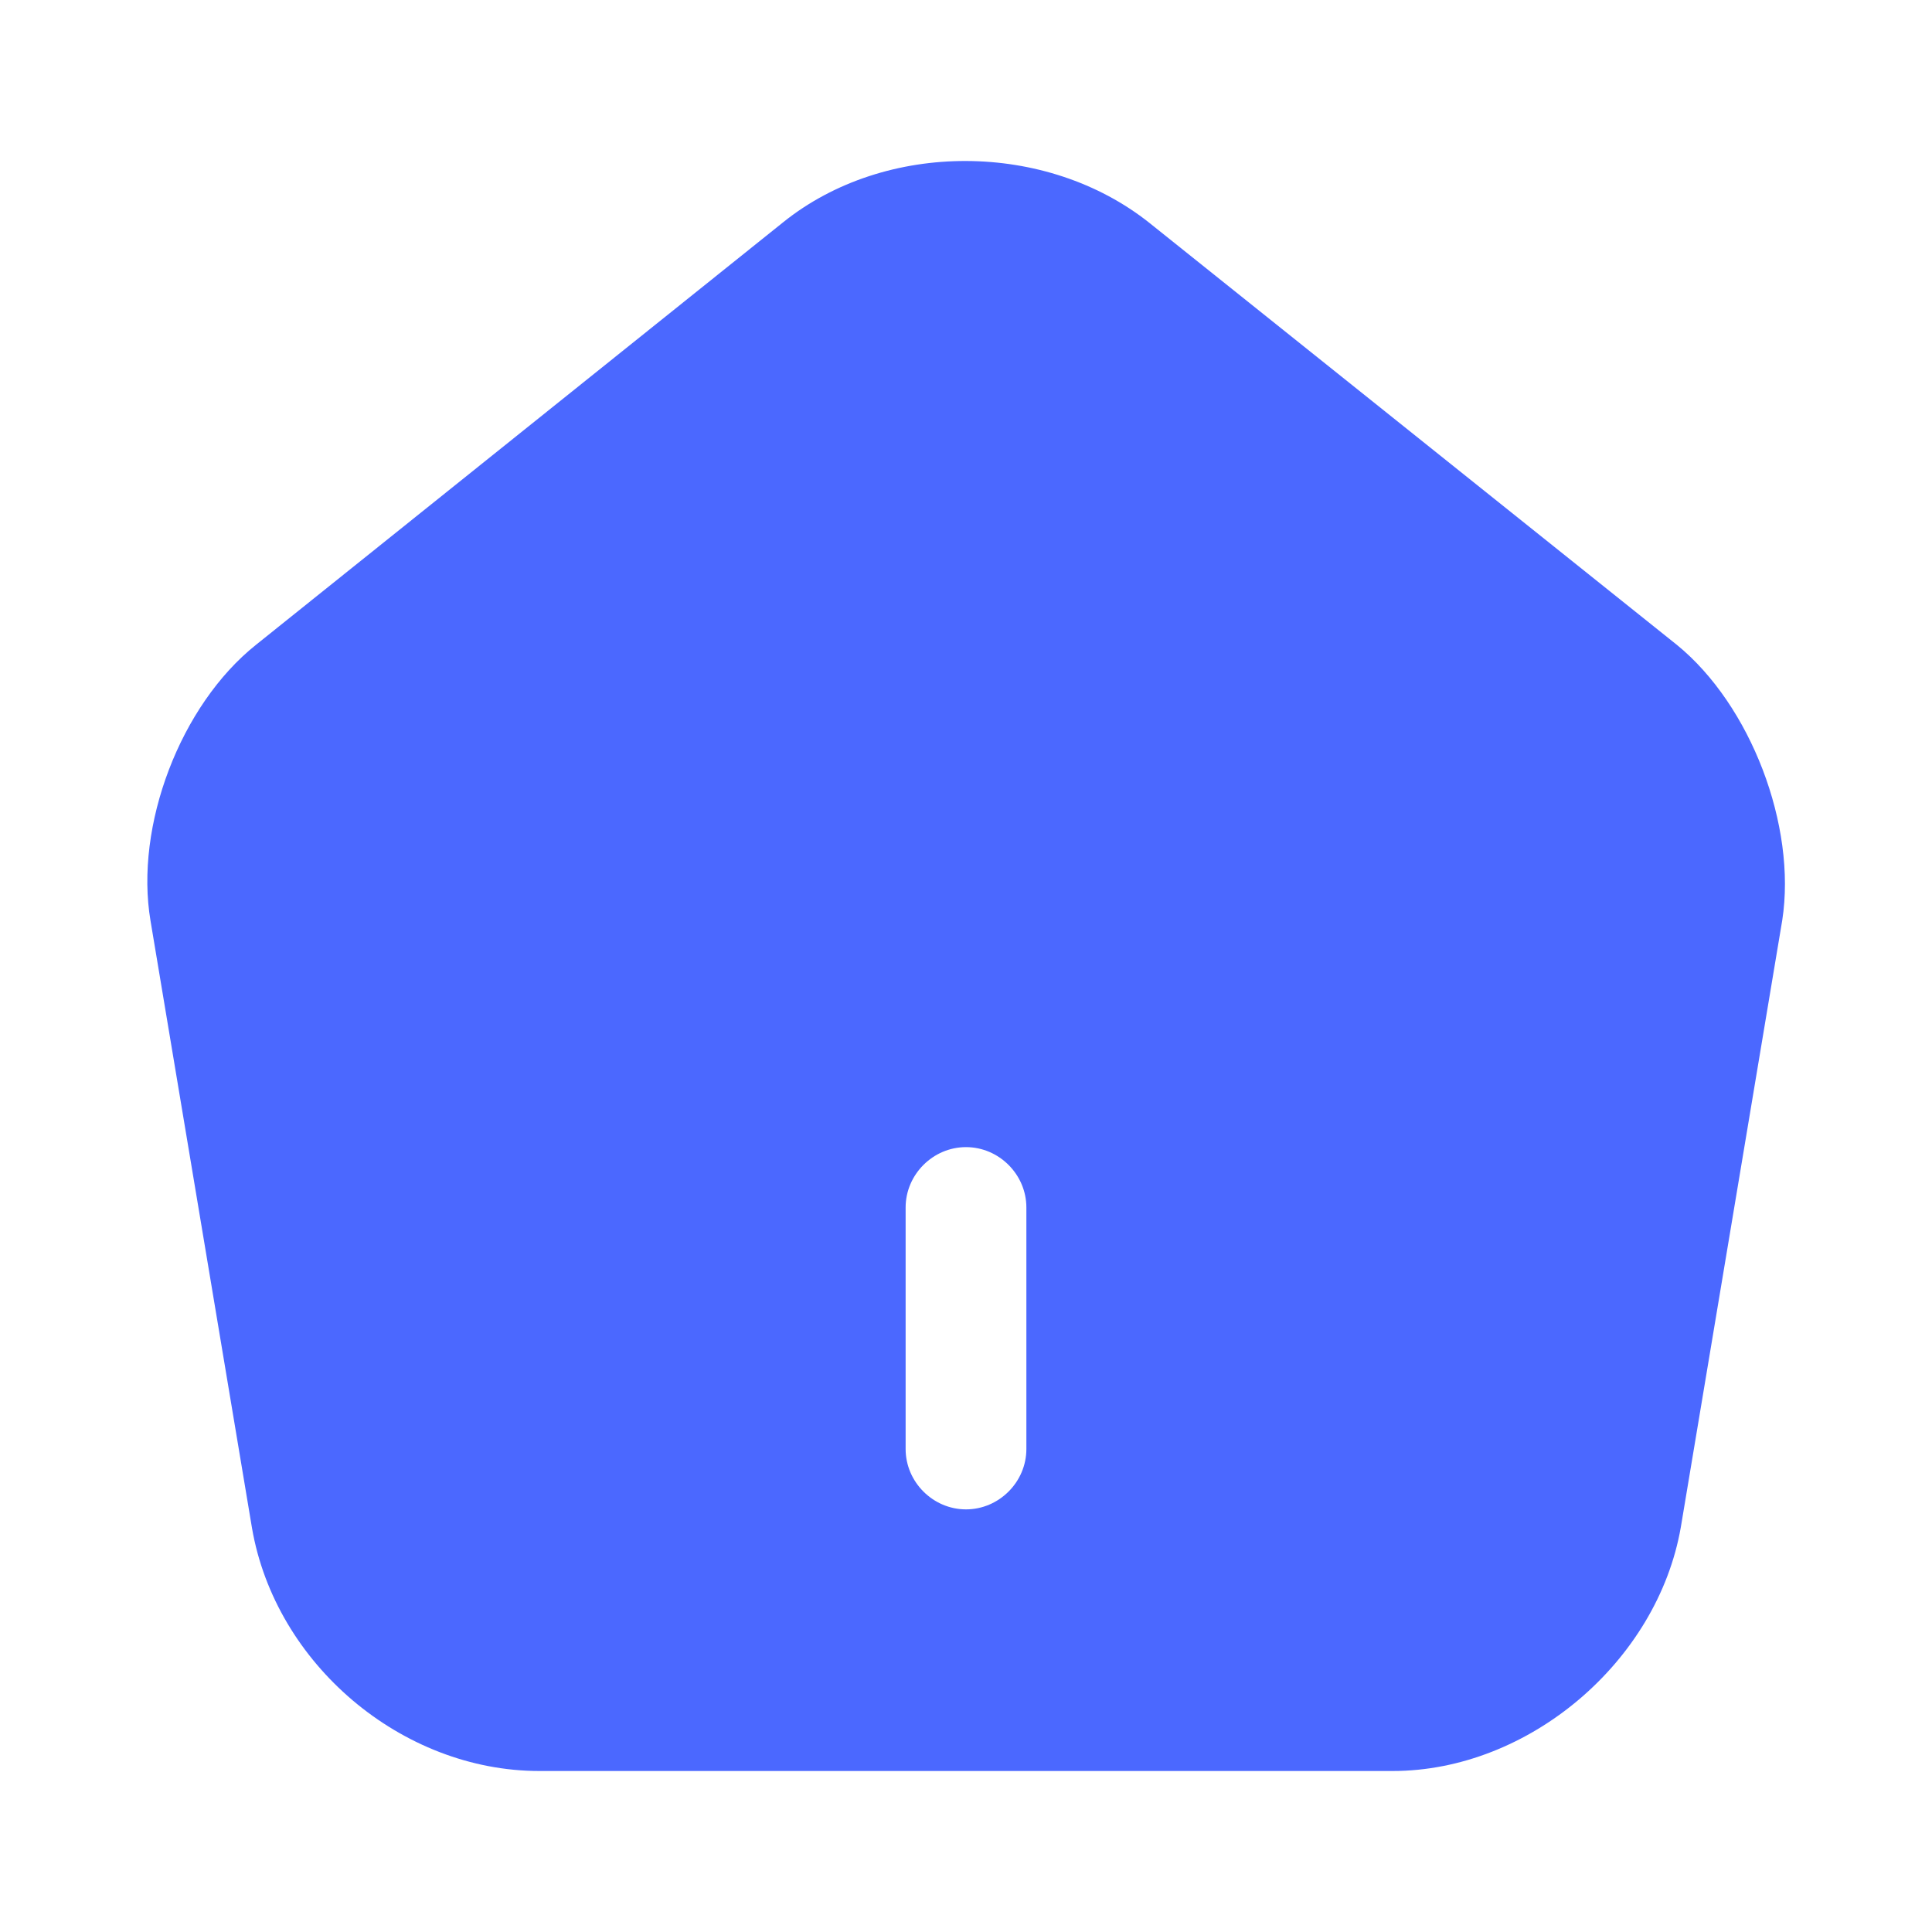
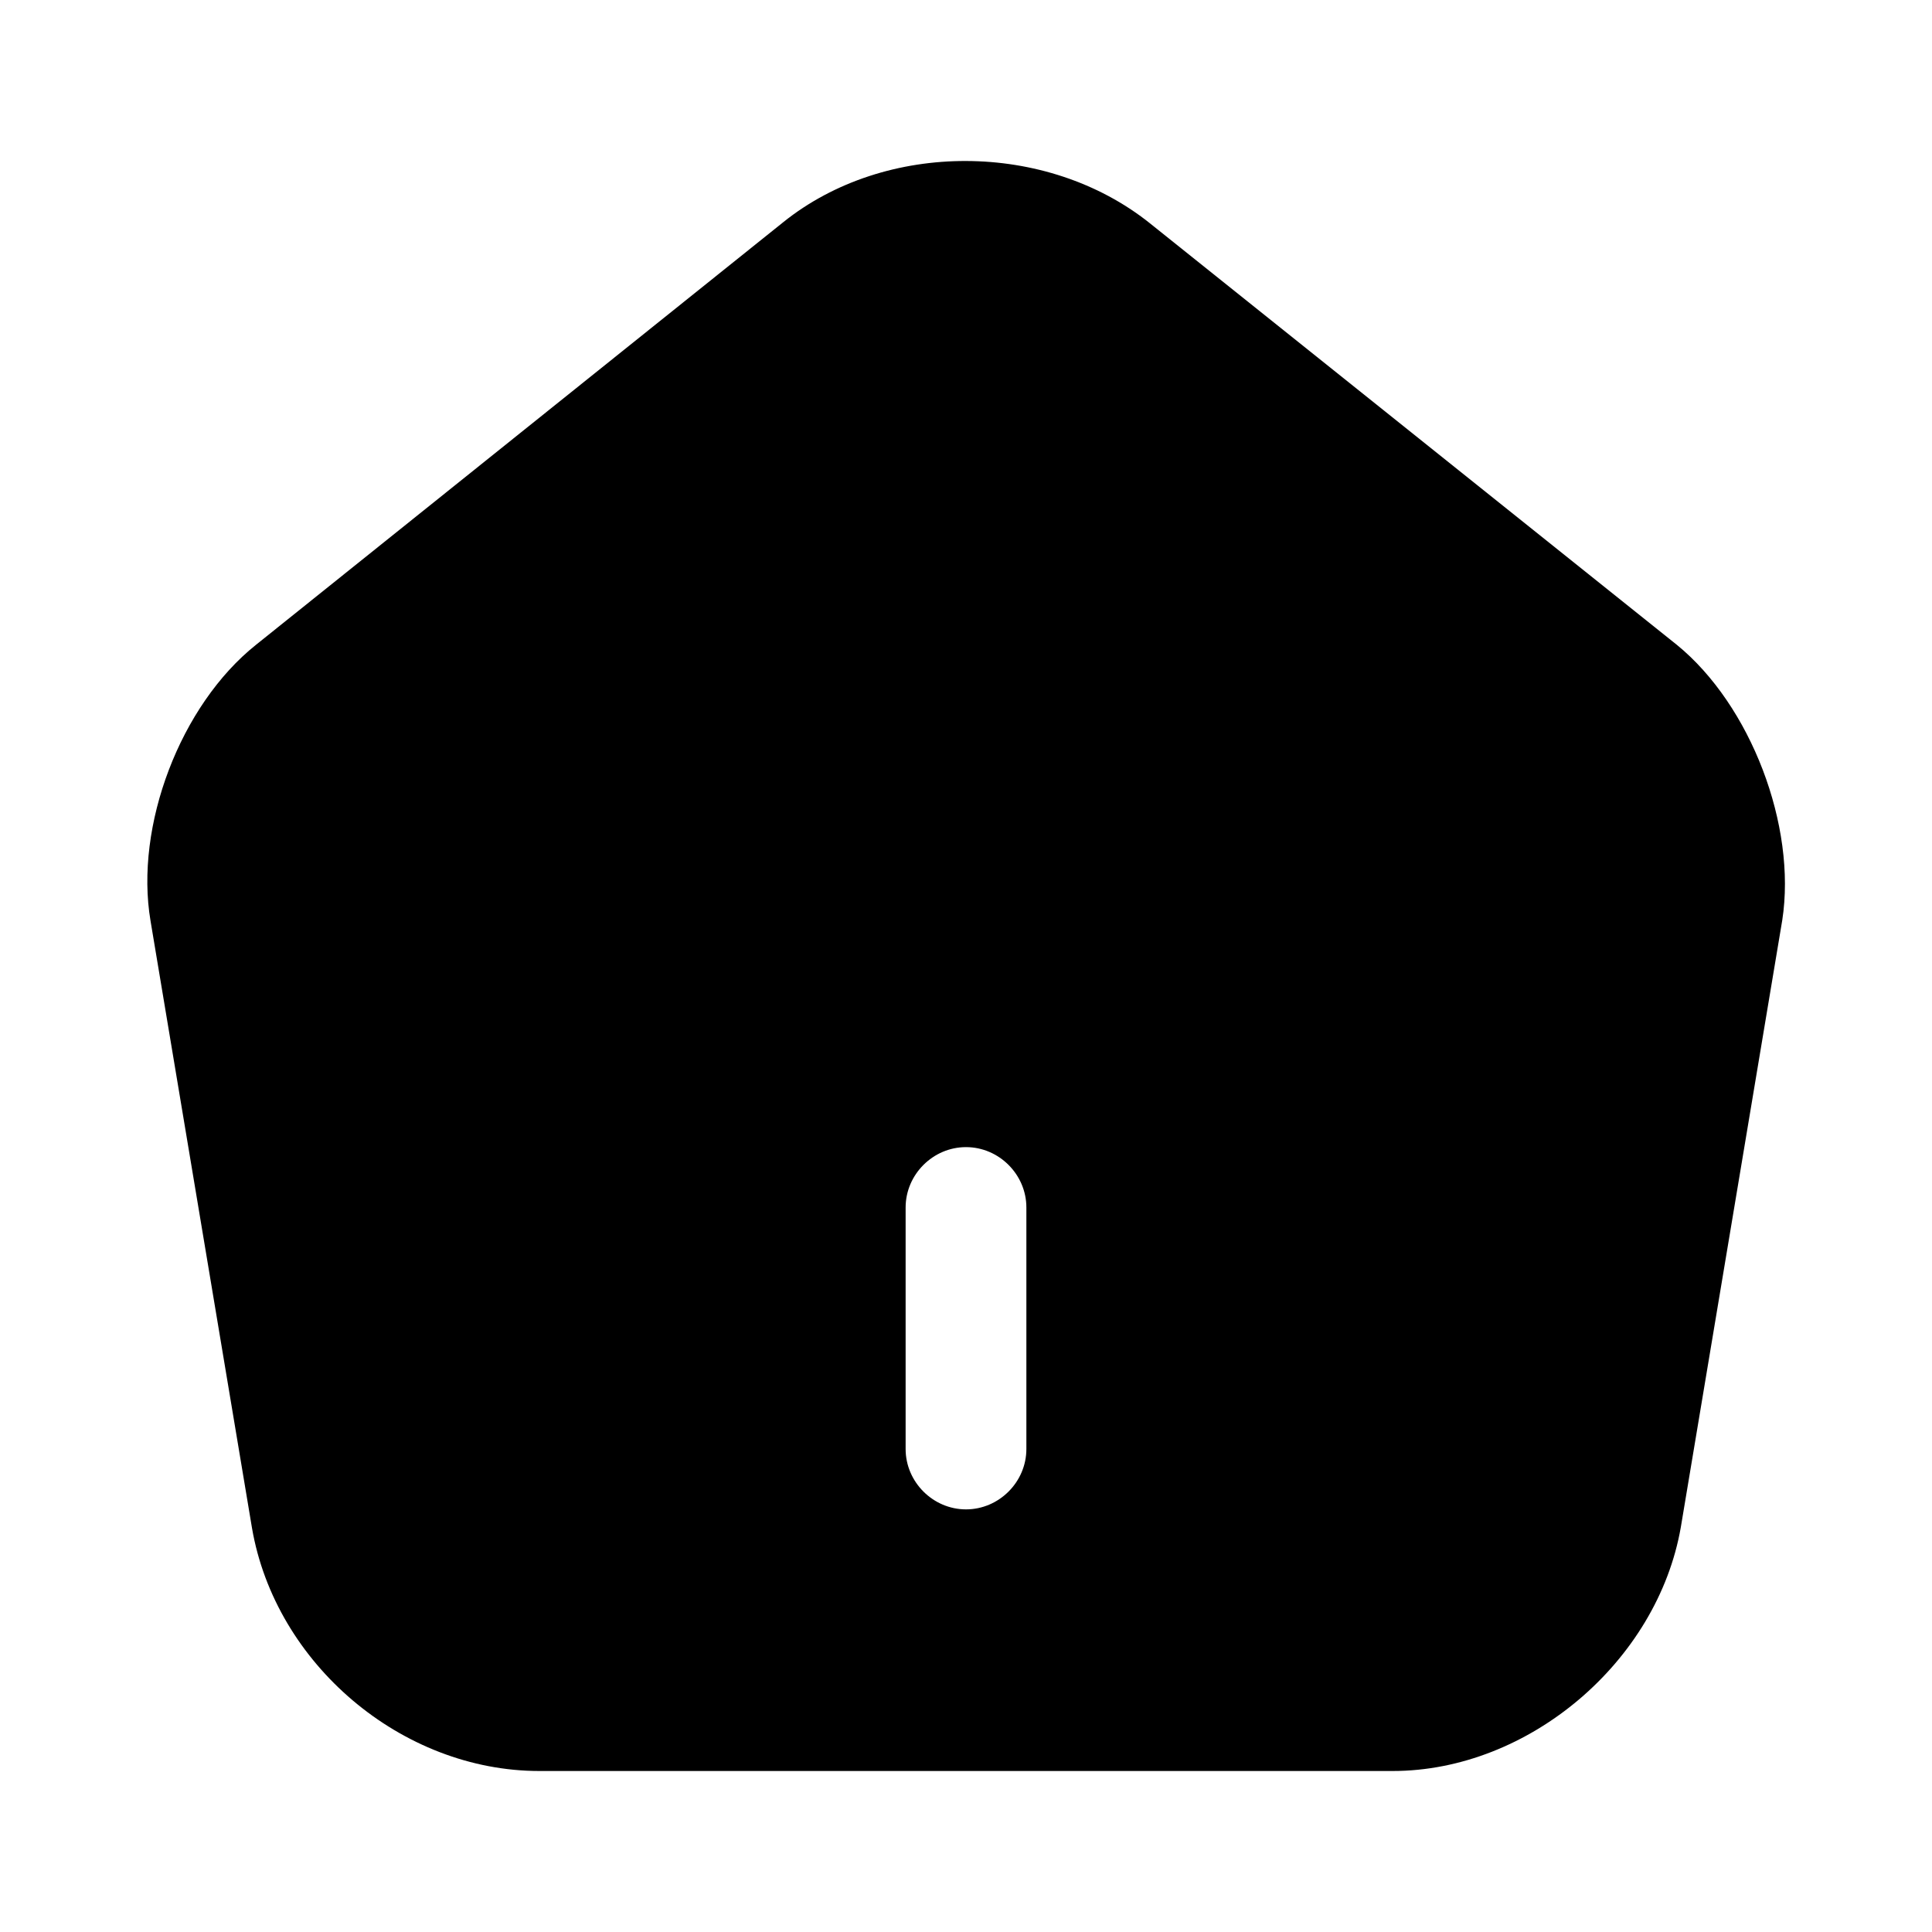
<svg xmlns="http://www.w3.org/2000/svg" width="24" height="24" viewBox="0 0 24 24" fill="none">
-   <path d="M20.83 8.01L14.28 2.77C13 1.75 11 1.74 9.73 2.76L3.18 8.01C2.24 8.76 1.67 10.26 1.87 11.44L3.13 18.98C3.42 20.67 4.99 22 6.7 22H17.3C18.99 22 20.59 20.64 20.88 18.97L22.14 11.43C22.32 10.26 21.75 8.76 20.83 8.01ZM12.75 18C12.75 18.41 12.41 18.75 12 18.75C11.59 18.75 11.25 18.41 11.25 18V15C11.25 14.59 11.59 14.25 12 14.25C12.41 14.25 12.75 14.59 12.75 15V18Z" fill="#4B68FF" />
+   <path d="M20.83 8.01L14.28 2.77C13 1.75 11 1.74 9.73 2.76L3.18 8.01C2.24 8.76 1.67 10.26 1.87 11.44L3.13 18.98C3.42 20.67 4.99 22 6.7 22H17.3C18.99 22 20.59 20.64 20.88 18.97L22.14 11.43C22.32 10.26 21.75 8.76 20.83 8.01ZM12.75 18C12.75 18.41 12.41 18.75 12 18.75C11.59 18.75 11.25 18.41 11.25 18V15C11.25 14.59 11.59 14.25 12 14.25C12.41 14.25 12.75 14.59 12.75 15V18Z" fill="#000" />
</svg>
